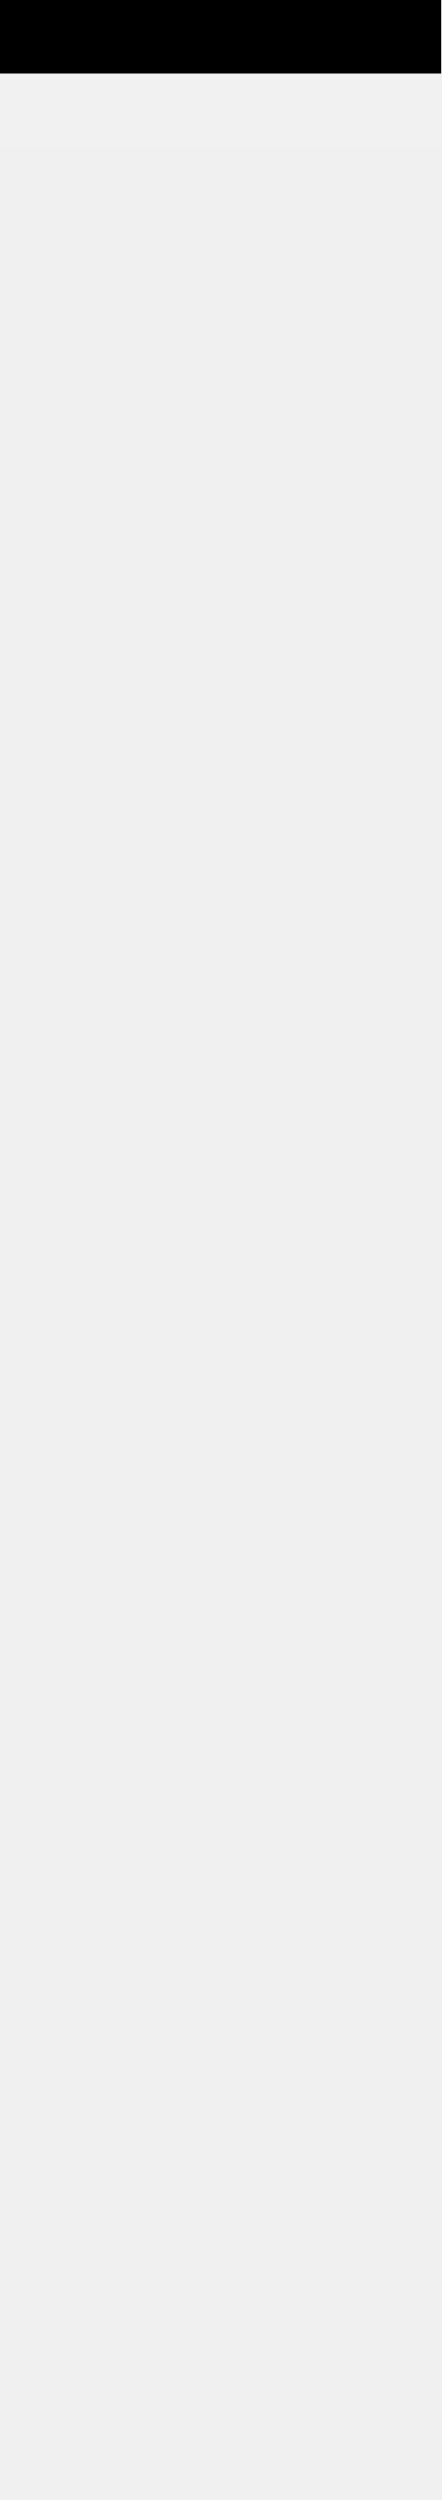
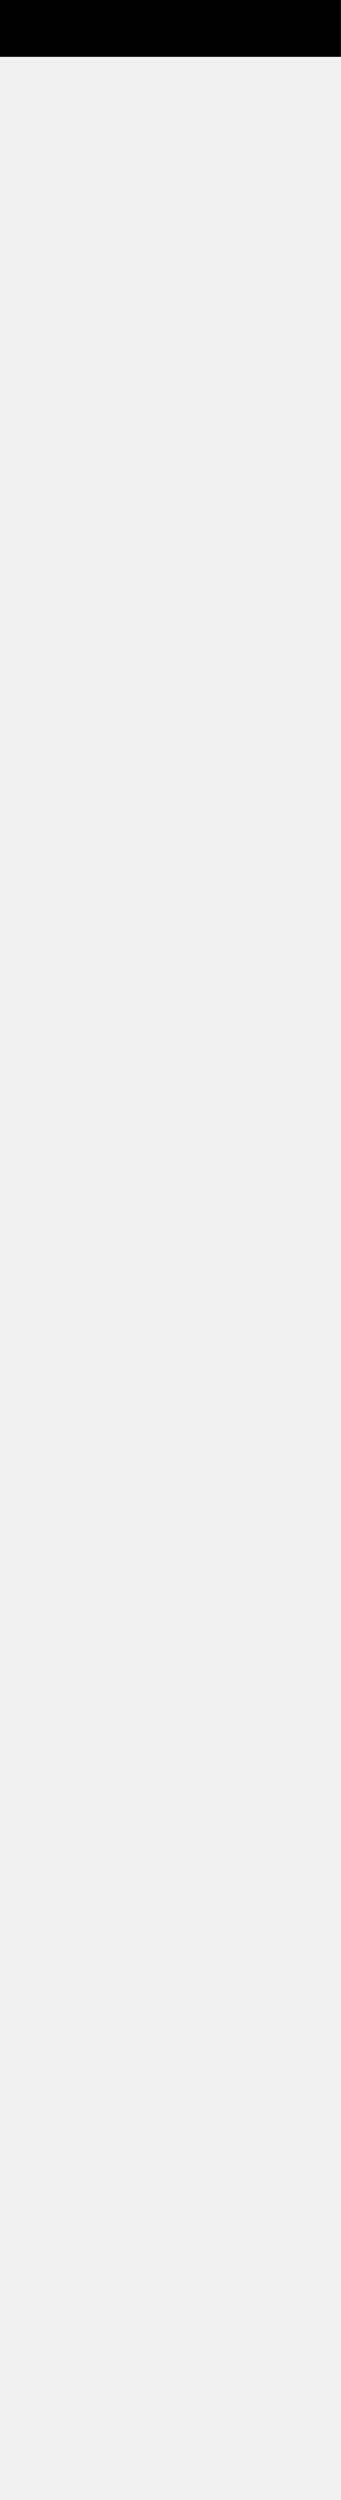
- <svg xmlns="http://www.w3.org/2000/svg" width="6" height="34">
+ <svg xmlns="http://www.w3.org/2000/svg" width="6" height="44">
  <path d="M20 5h6v34h-6z" style="fill:none;stroke-width:.433" transform="translate(-20 -5)" />
  <path d="M20 5h6v1h-6z" style="fill:#000" transform="translate(-20 -5)" />
  <path d="M20 6h6v1h-6z" style="opacity:.1;fill:#fff" transform="translate(-20 -5)" />
</svg>
